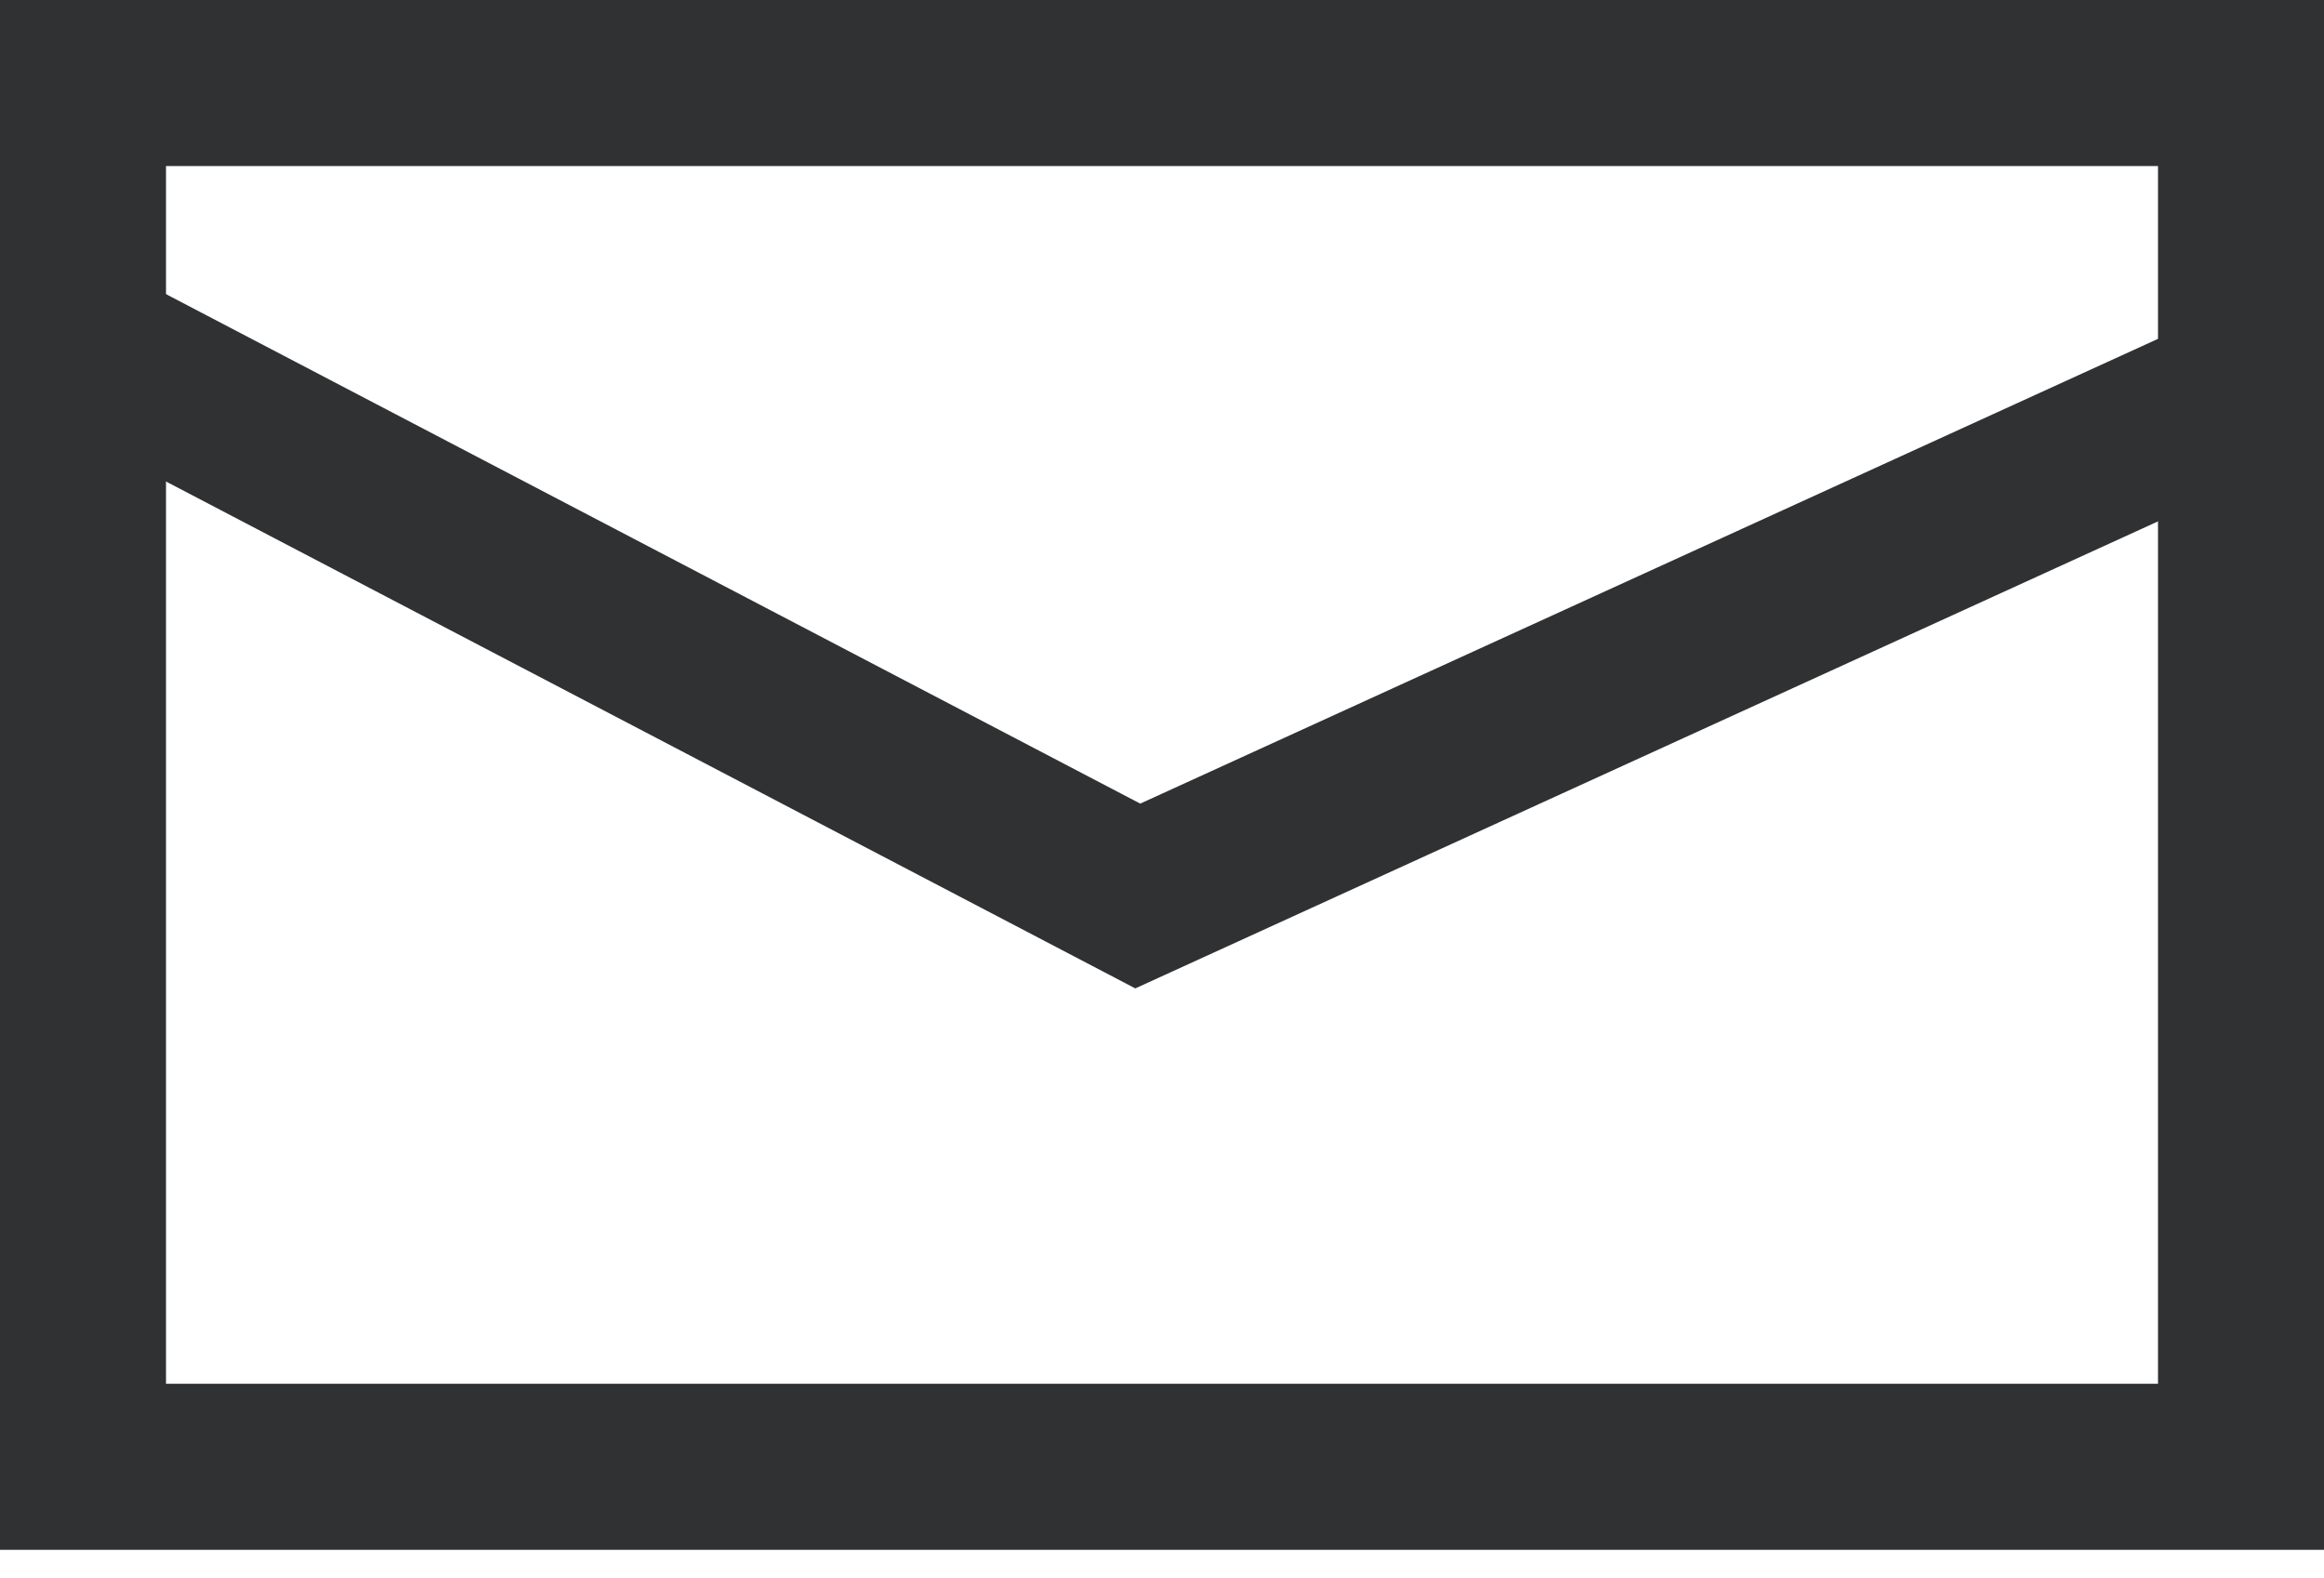
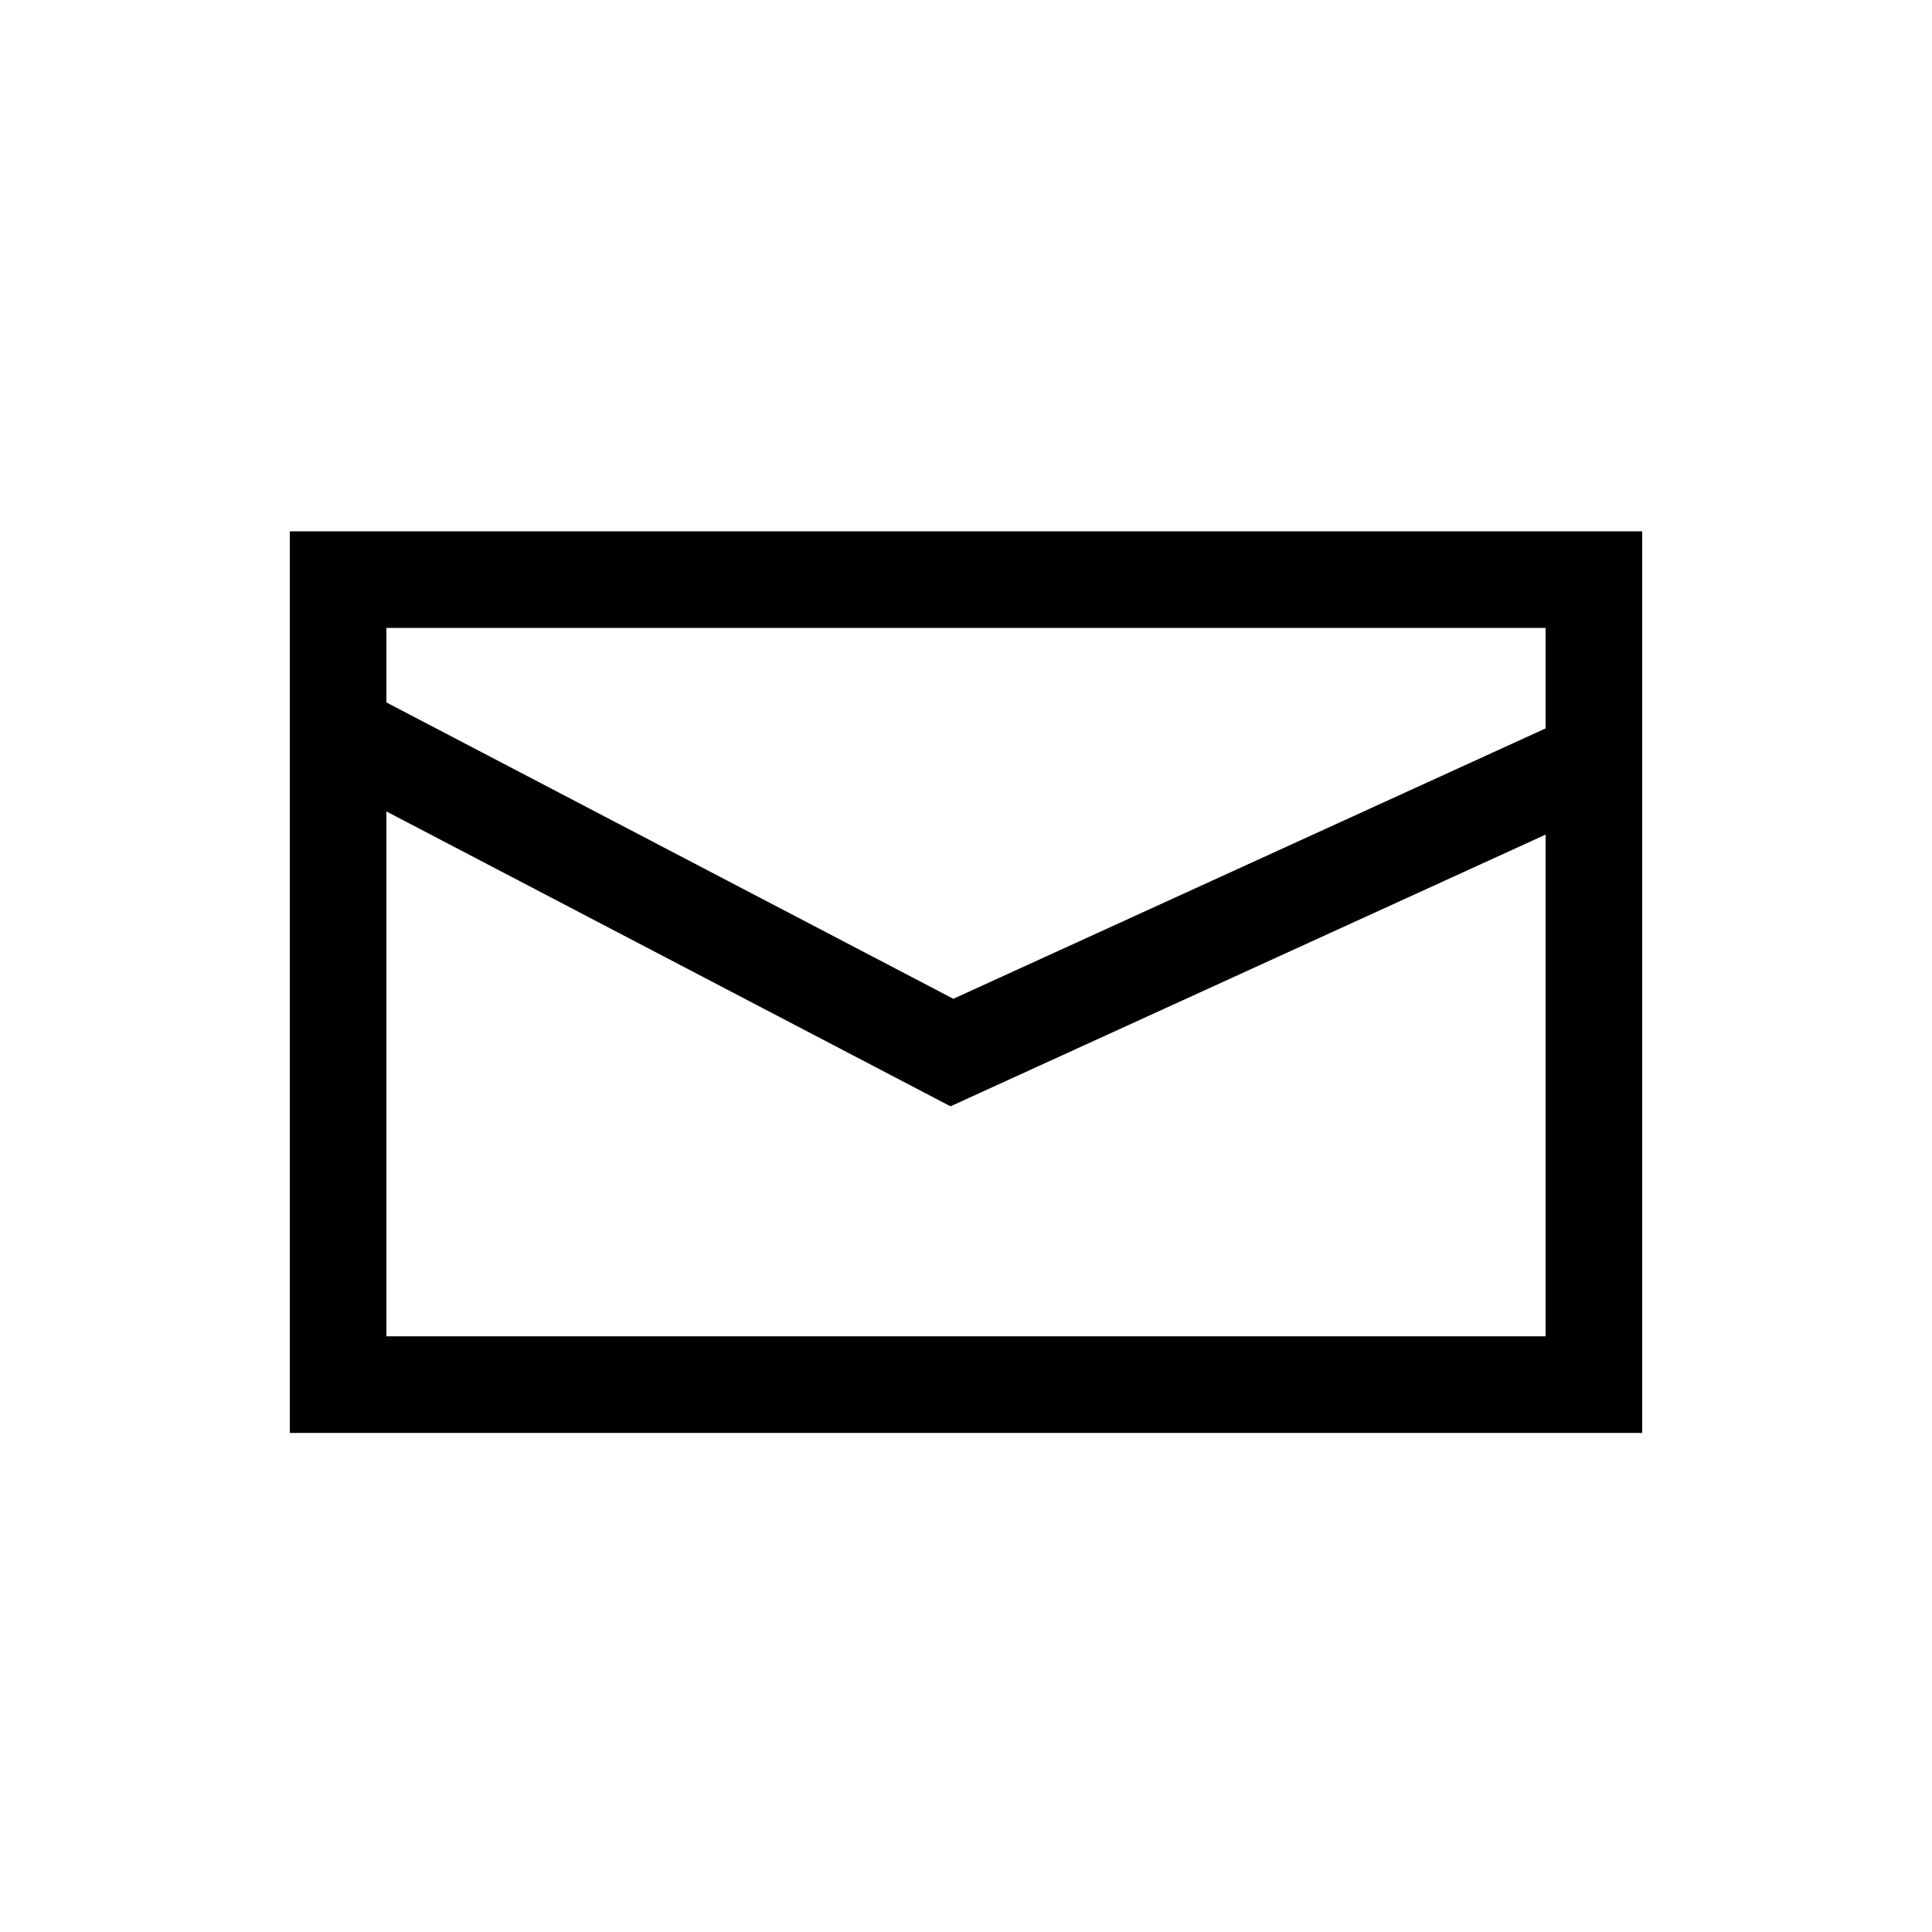
- <svg xmlns="http://www.w3.org/2000/svg" width="28px" height="19px" viewBox="0 0 28 19" version="1.1">
-   <g id="Symbols" stroke="none" stroke-width="1" fill="none" fill-rule="evenodd">
-     <g id="Mail/Empty" transform="translate(-26, -35)" stroke="#2F3133" stroke-width="2">
-       <g id="Group" transform="translate(26, 35)">
-         <rect id="Rectangle" x="1" y="1" width="26" height="16.667" />
-         <polyline id="Line-2" points="0.875 4.083 13.708 10.792 27.125 4.667" />
-       </g>
-     </g>
-   </g>
+ <svg xmlns="http://www.w3.org/2000/svg" height="40" viewBox="0 0 40 40" width="40">
+   <path d="m32 15.081v-2.081h-24v1.543l11.738 6.136zm0 2.199-12.321 5.625-11.679-6.105v10.867h24zm-26-6.28h28v18.667h-28z" />
</svg>
